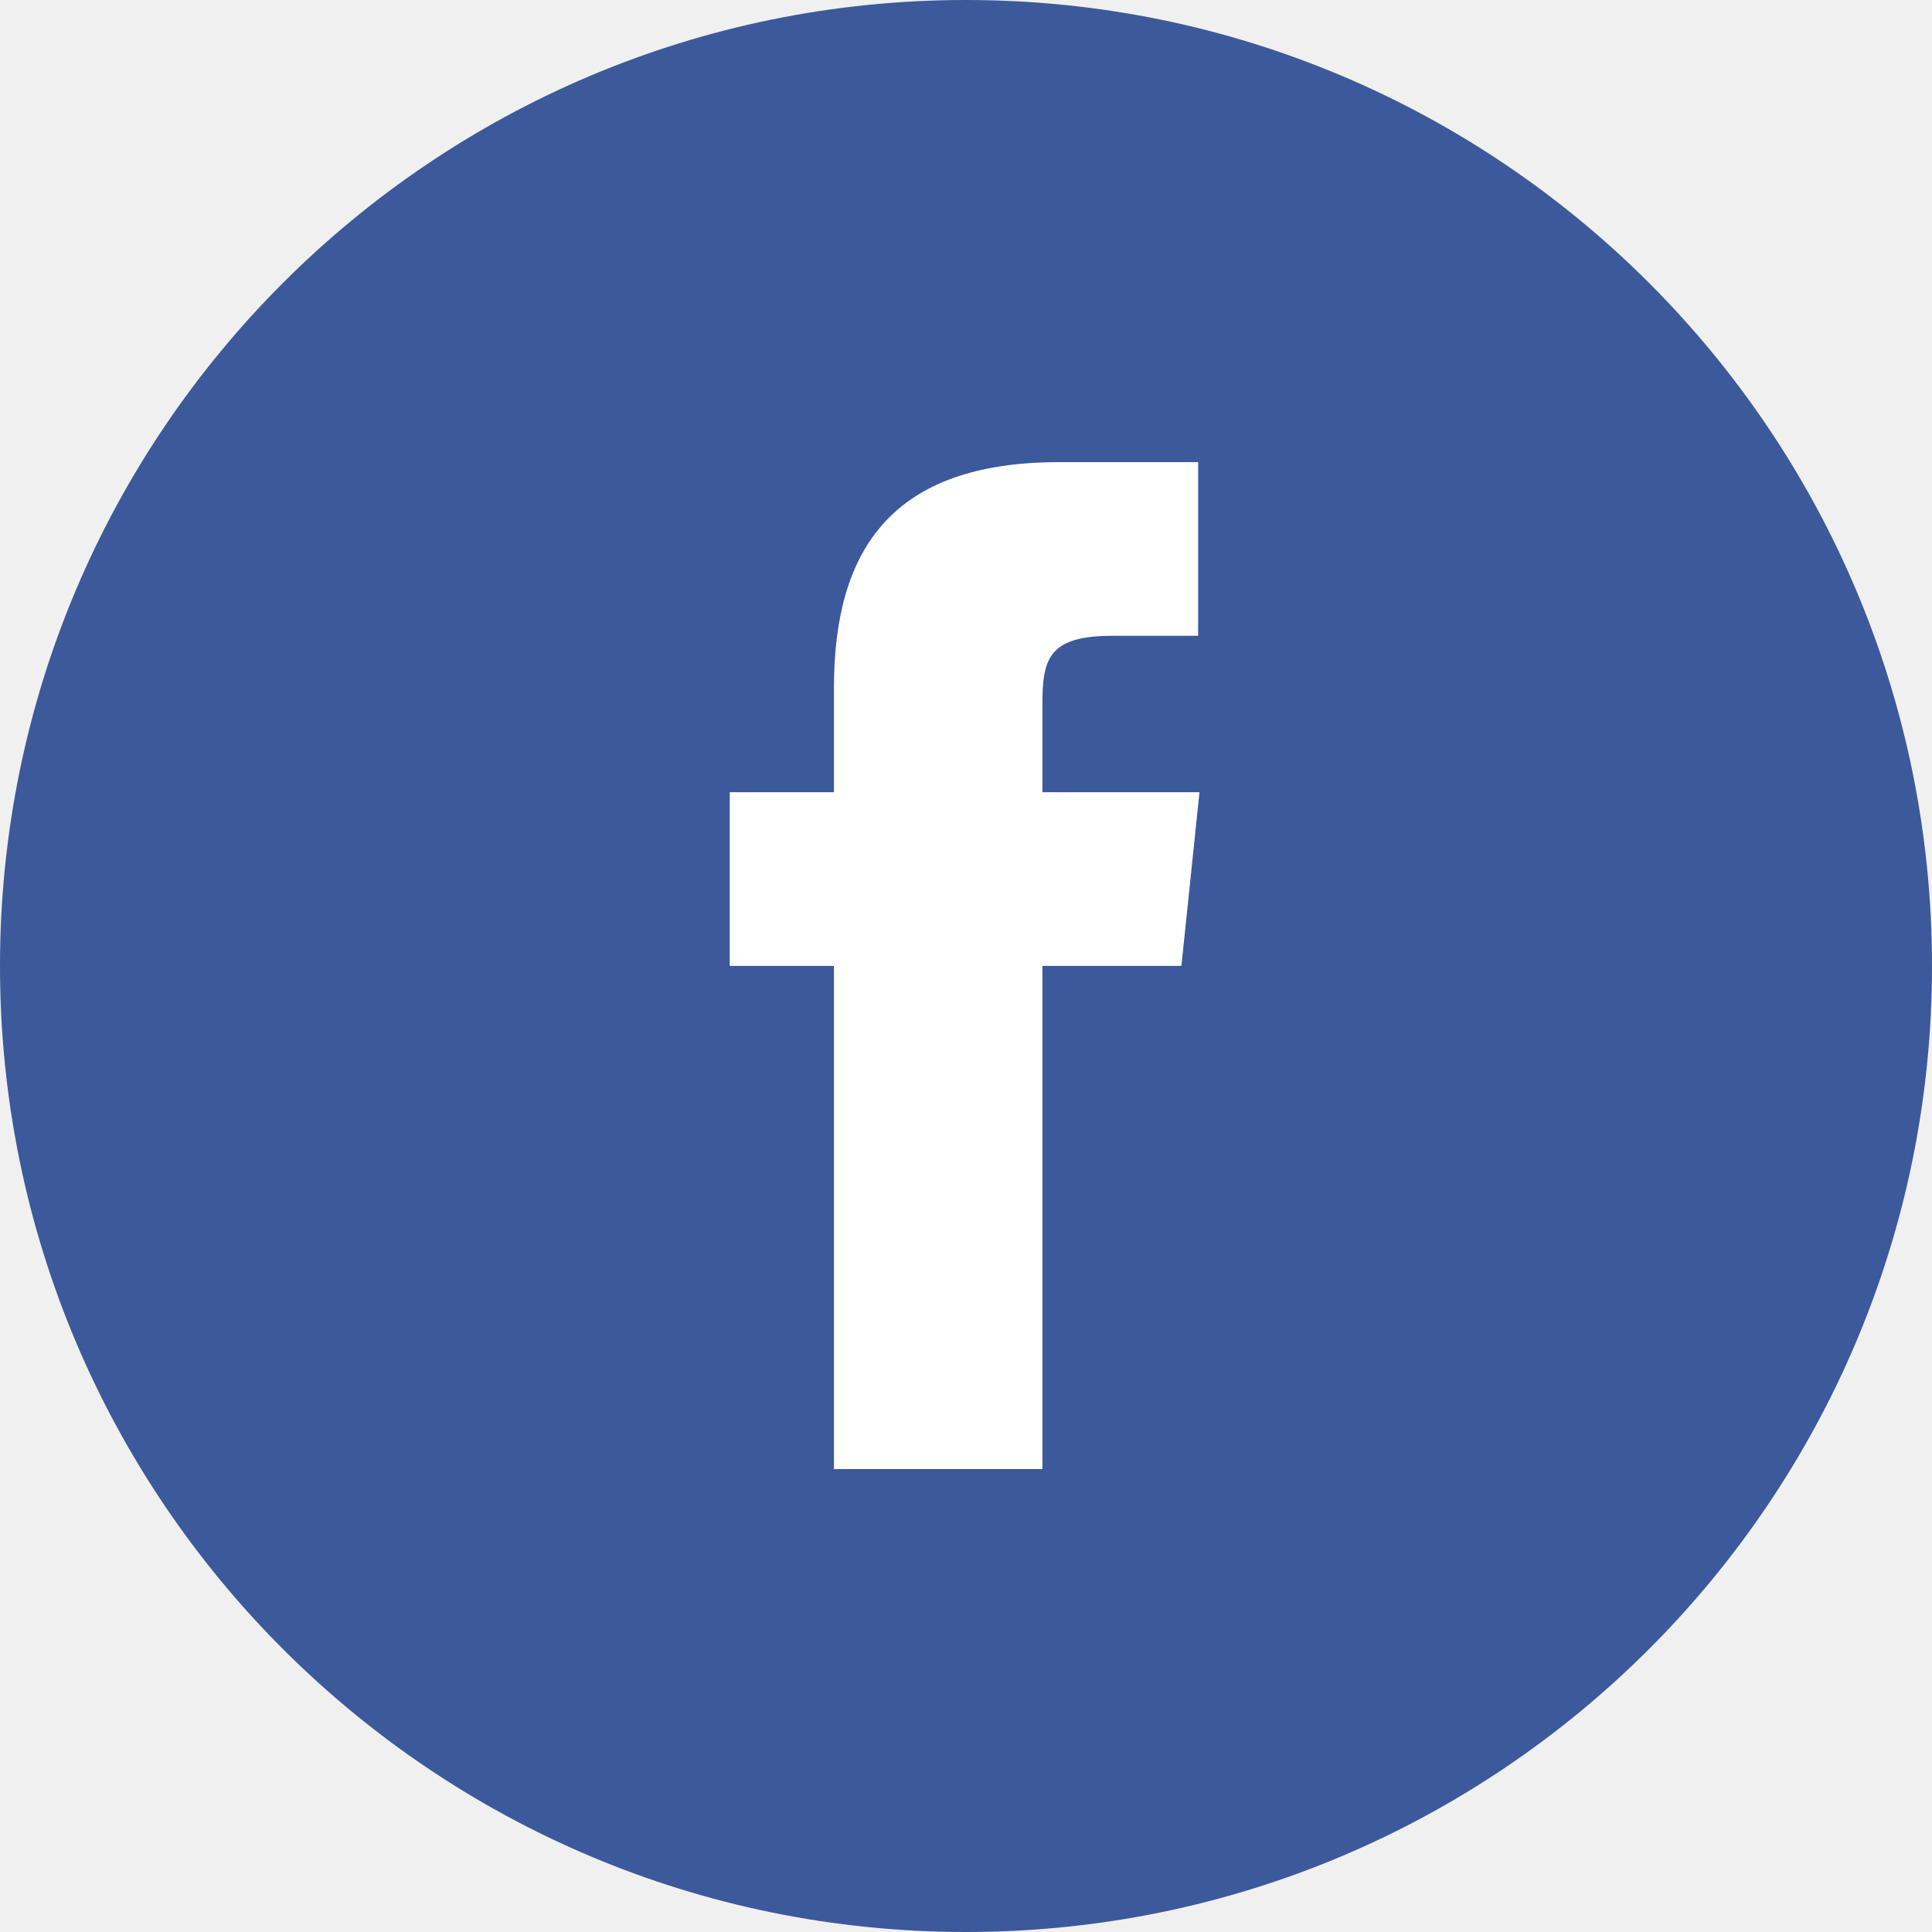
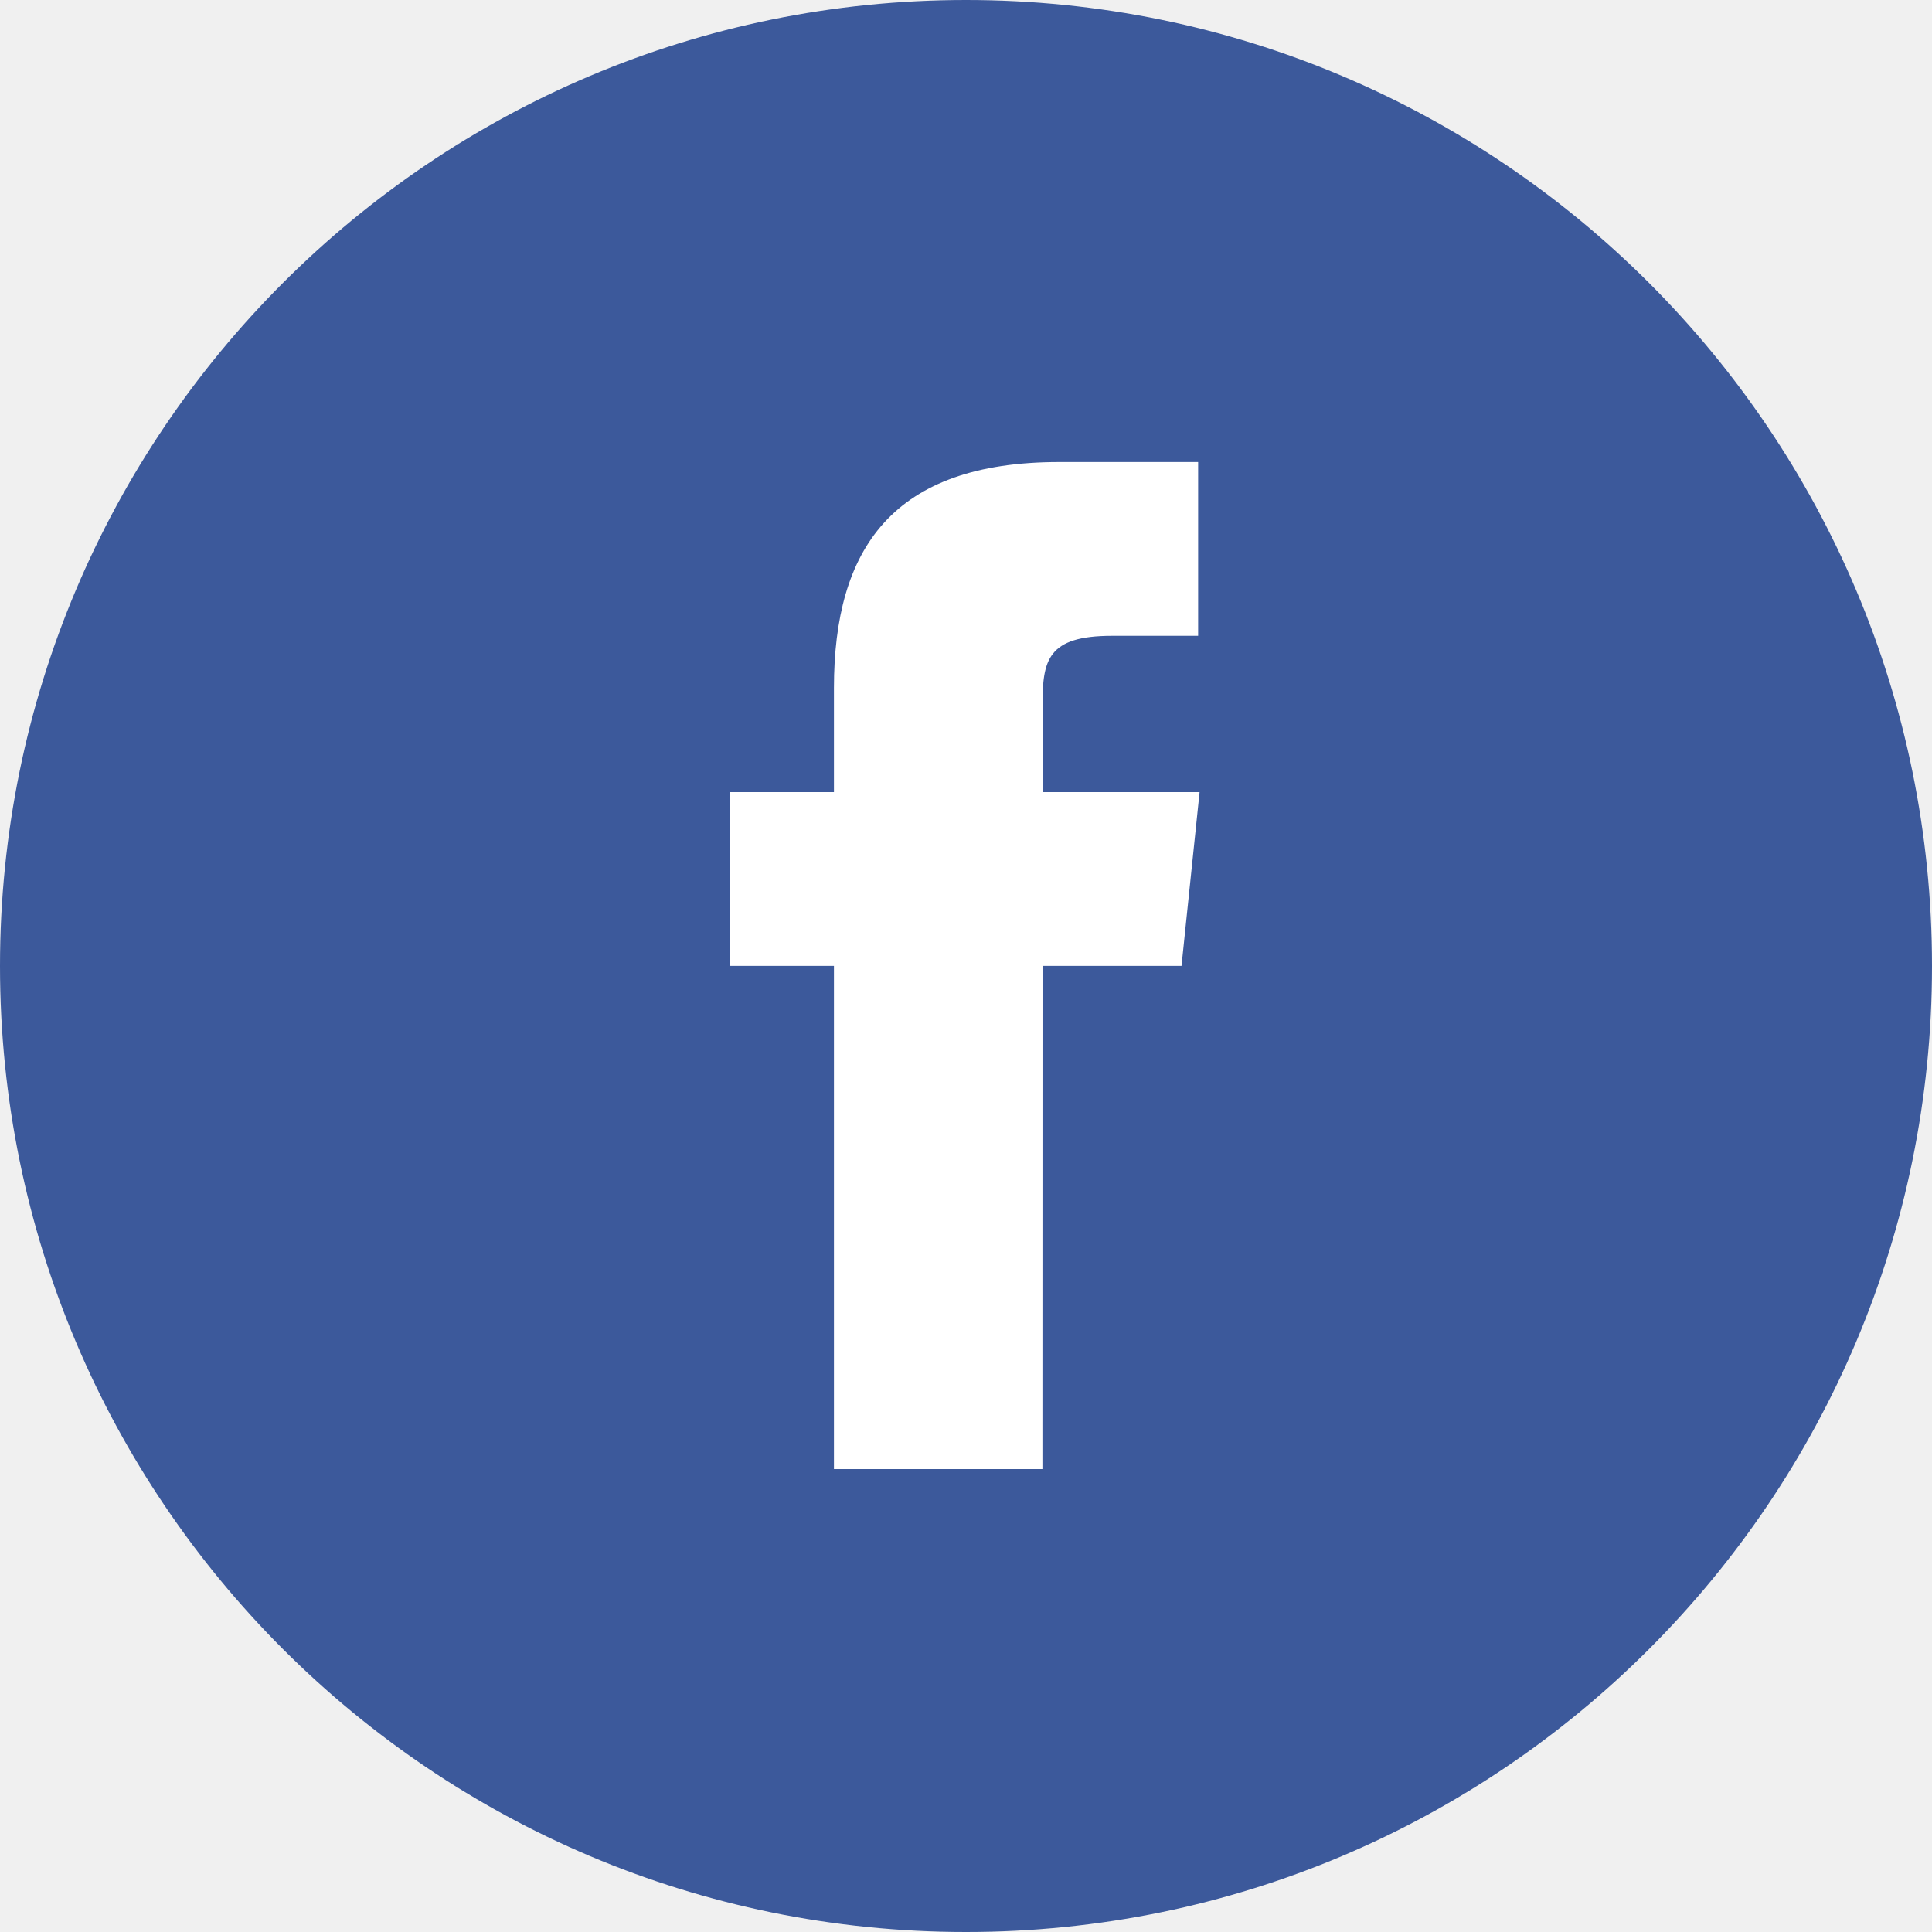
<svg xmlns="http://www.w3.org/2000/svg" fill="none" viewBox="0 0 20 20">
-   <rect width="20" height="20" fill="#3C599B" rx="10" />
-   <path fill="white" d="M10.791 15.208H8.633V9.999H7.554V8.201H8.633V7.122C8.633 5.683 9.237 4.784 10.964 4.784H12.403V6.582H11.511C10.841 6.582 10.791 6.834 10.791 7.302V8.201H12.417L12.23 9.999H10.791V15.208Z" />
+   <rect fill="#3c599b" height="20" rx="10" width="20" />
+   <path d="m10.791 15.208h-2.158v-5.209h-1.079v-1.799h1.079v-1.079c0-1.439.604-2.338 2.331-2.338h1.439v1.799h-.892c-.669 0-.719.252-.719.719v.899h1.626l-.187 1.799h-1.439z" fill="#fff" />
</svg>
